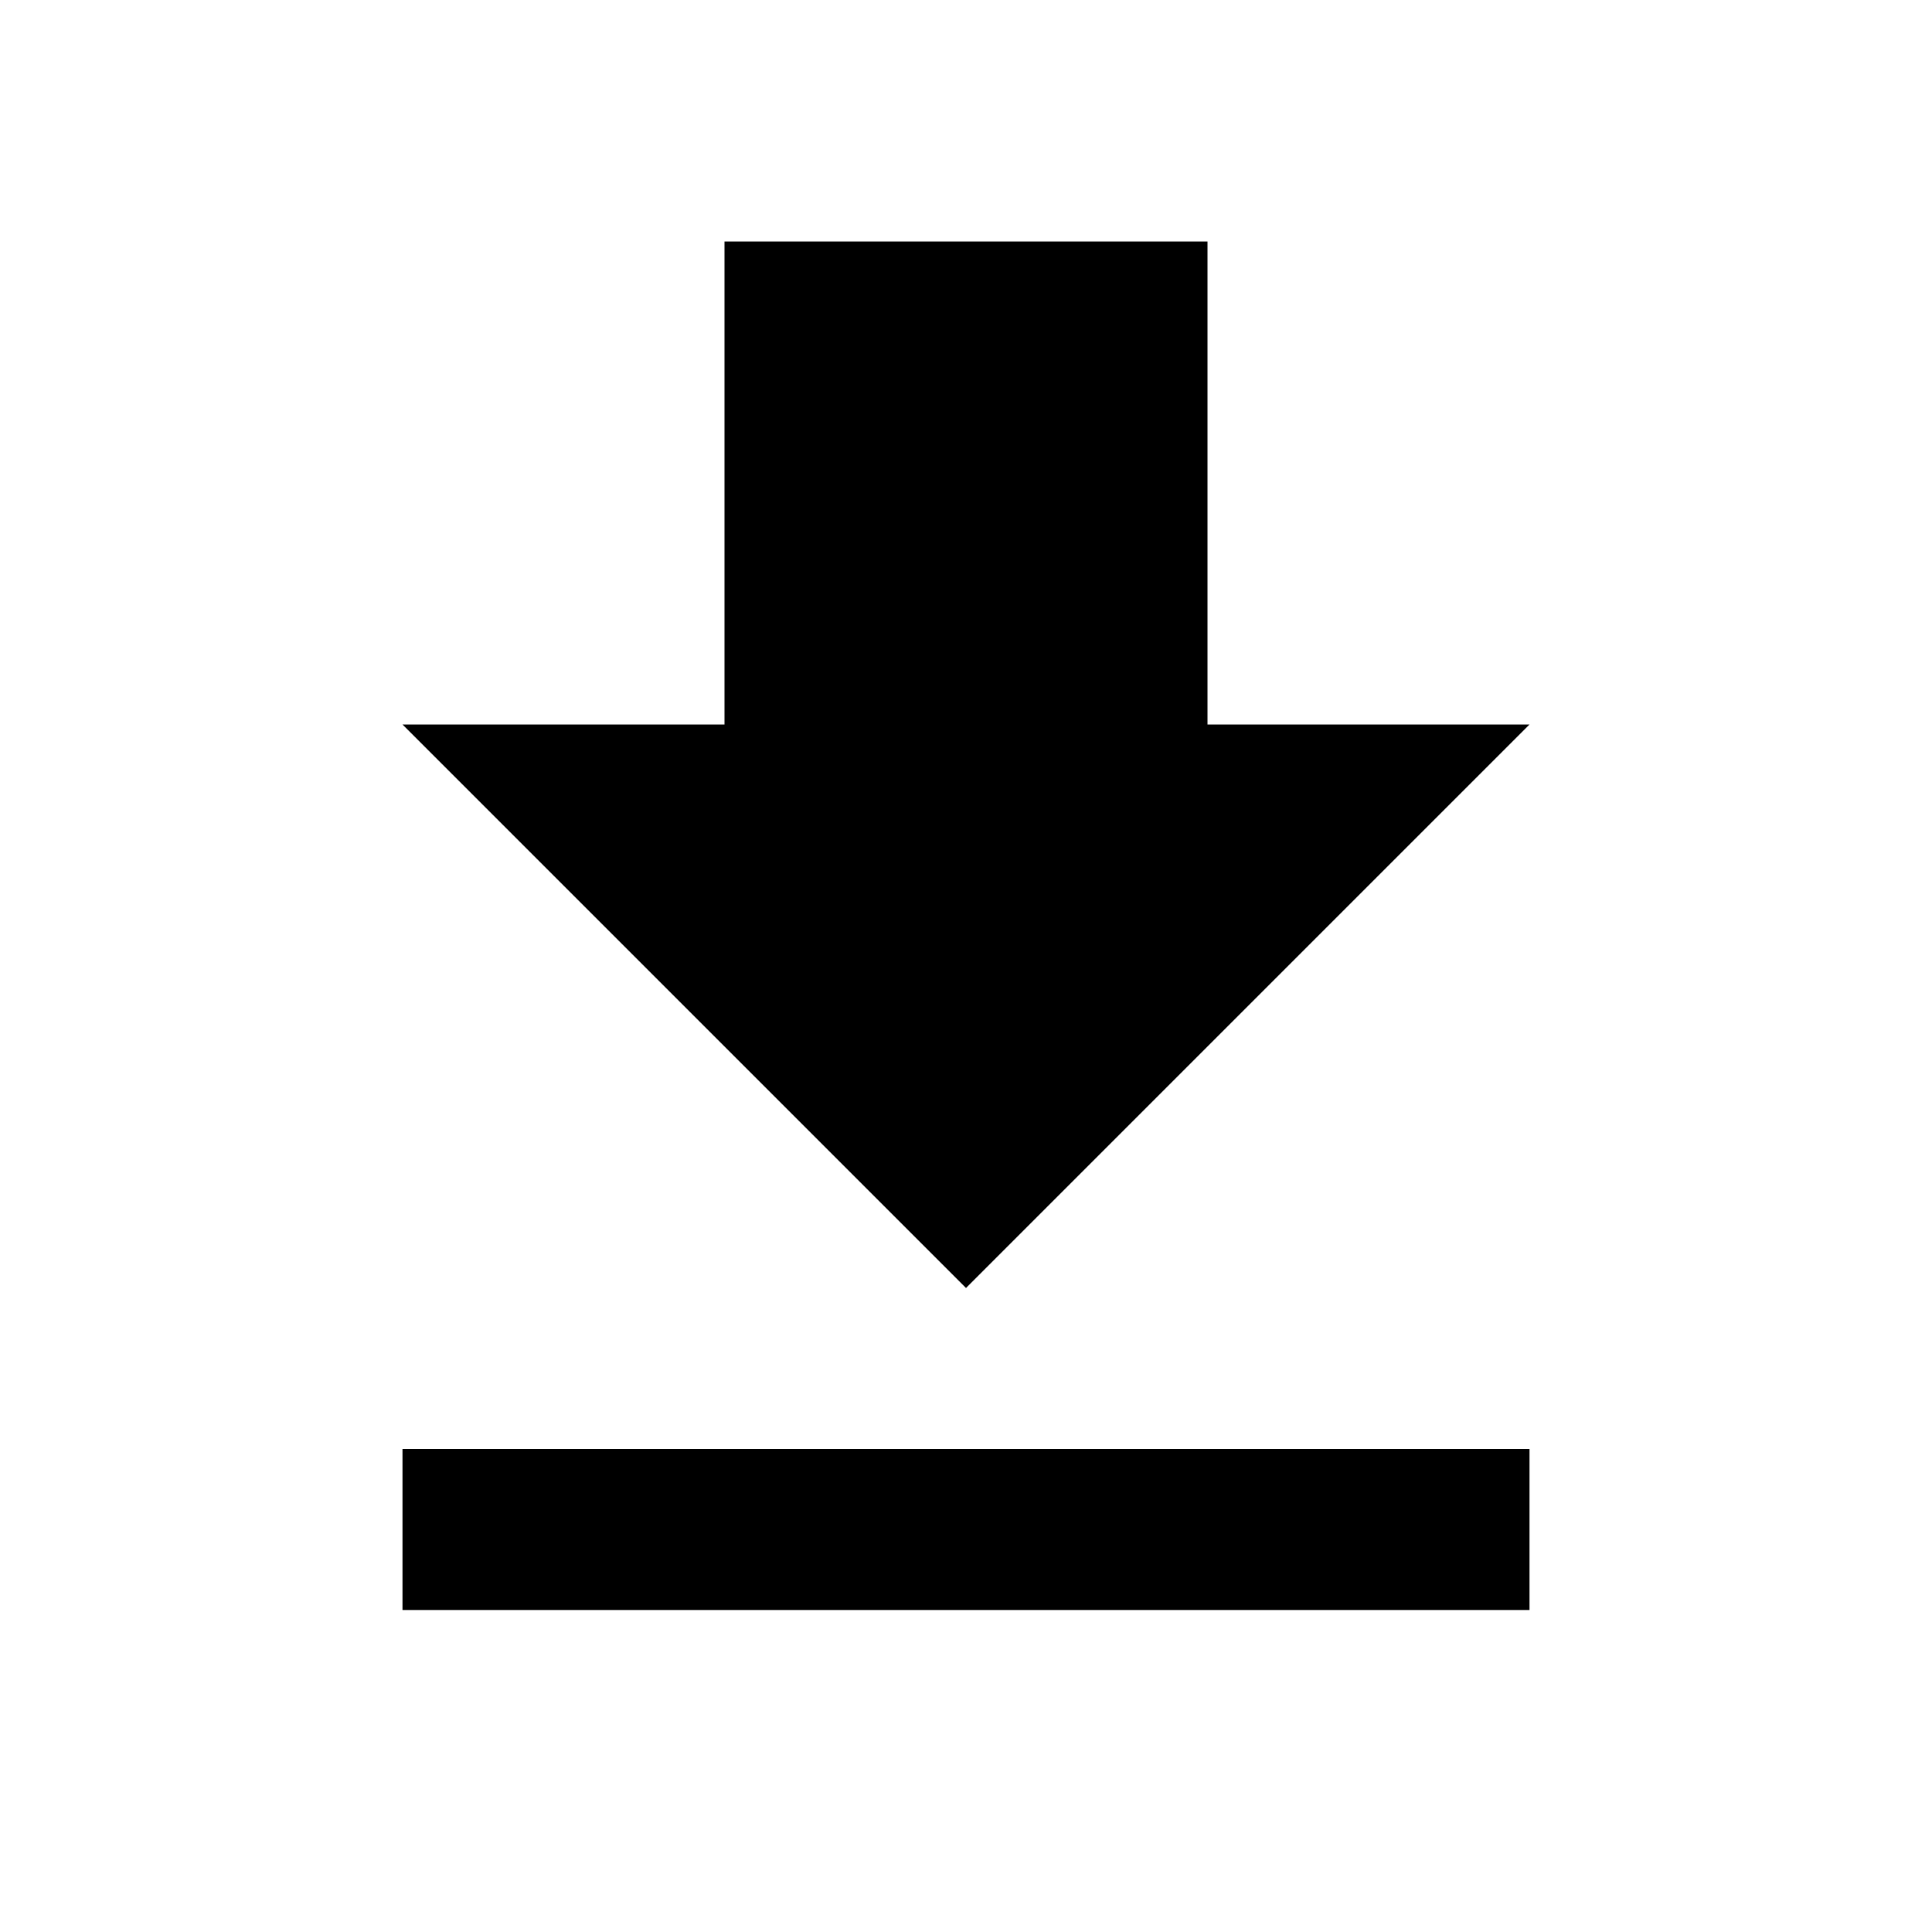
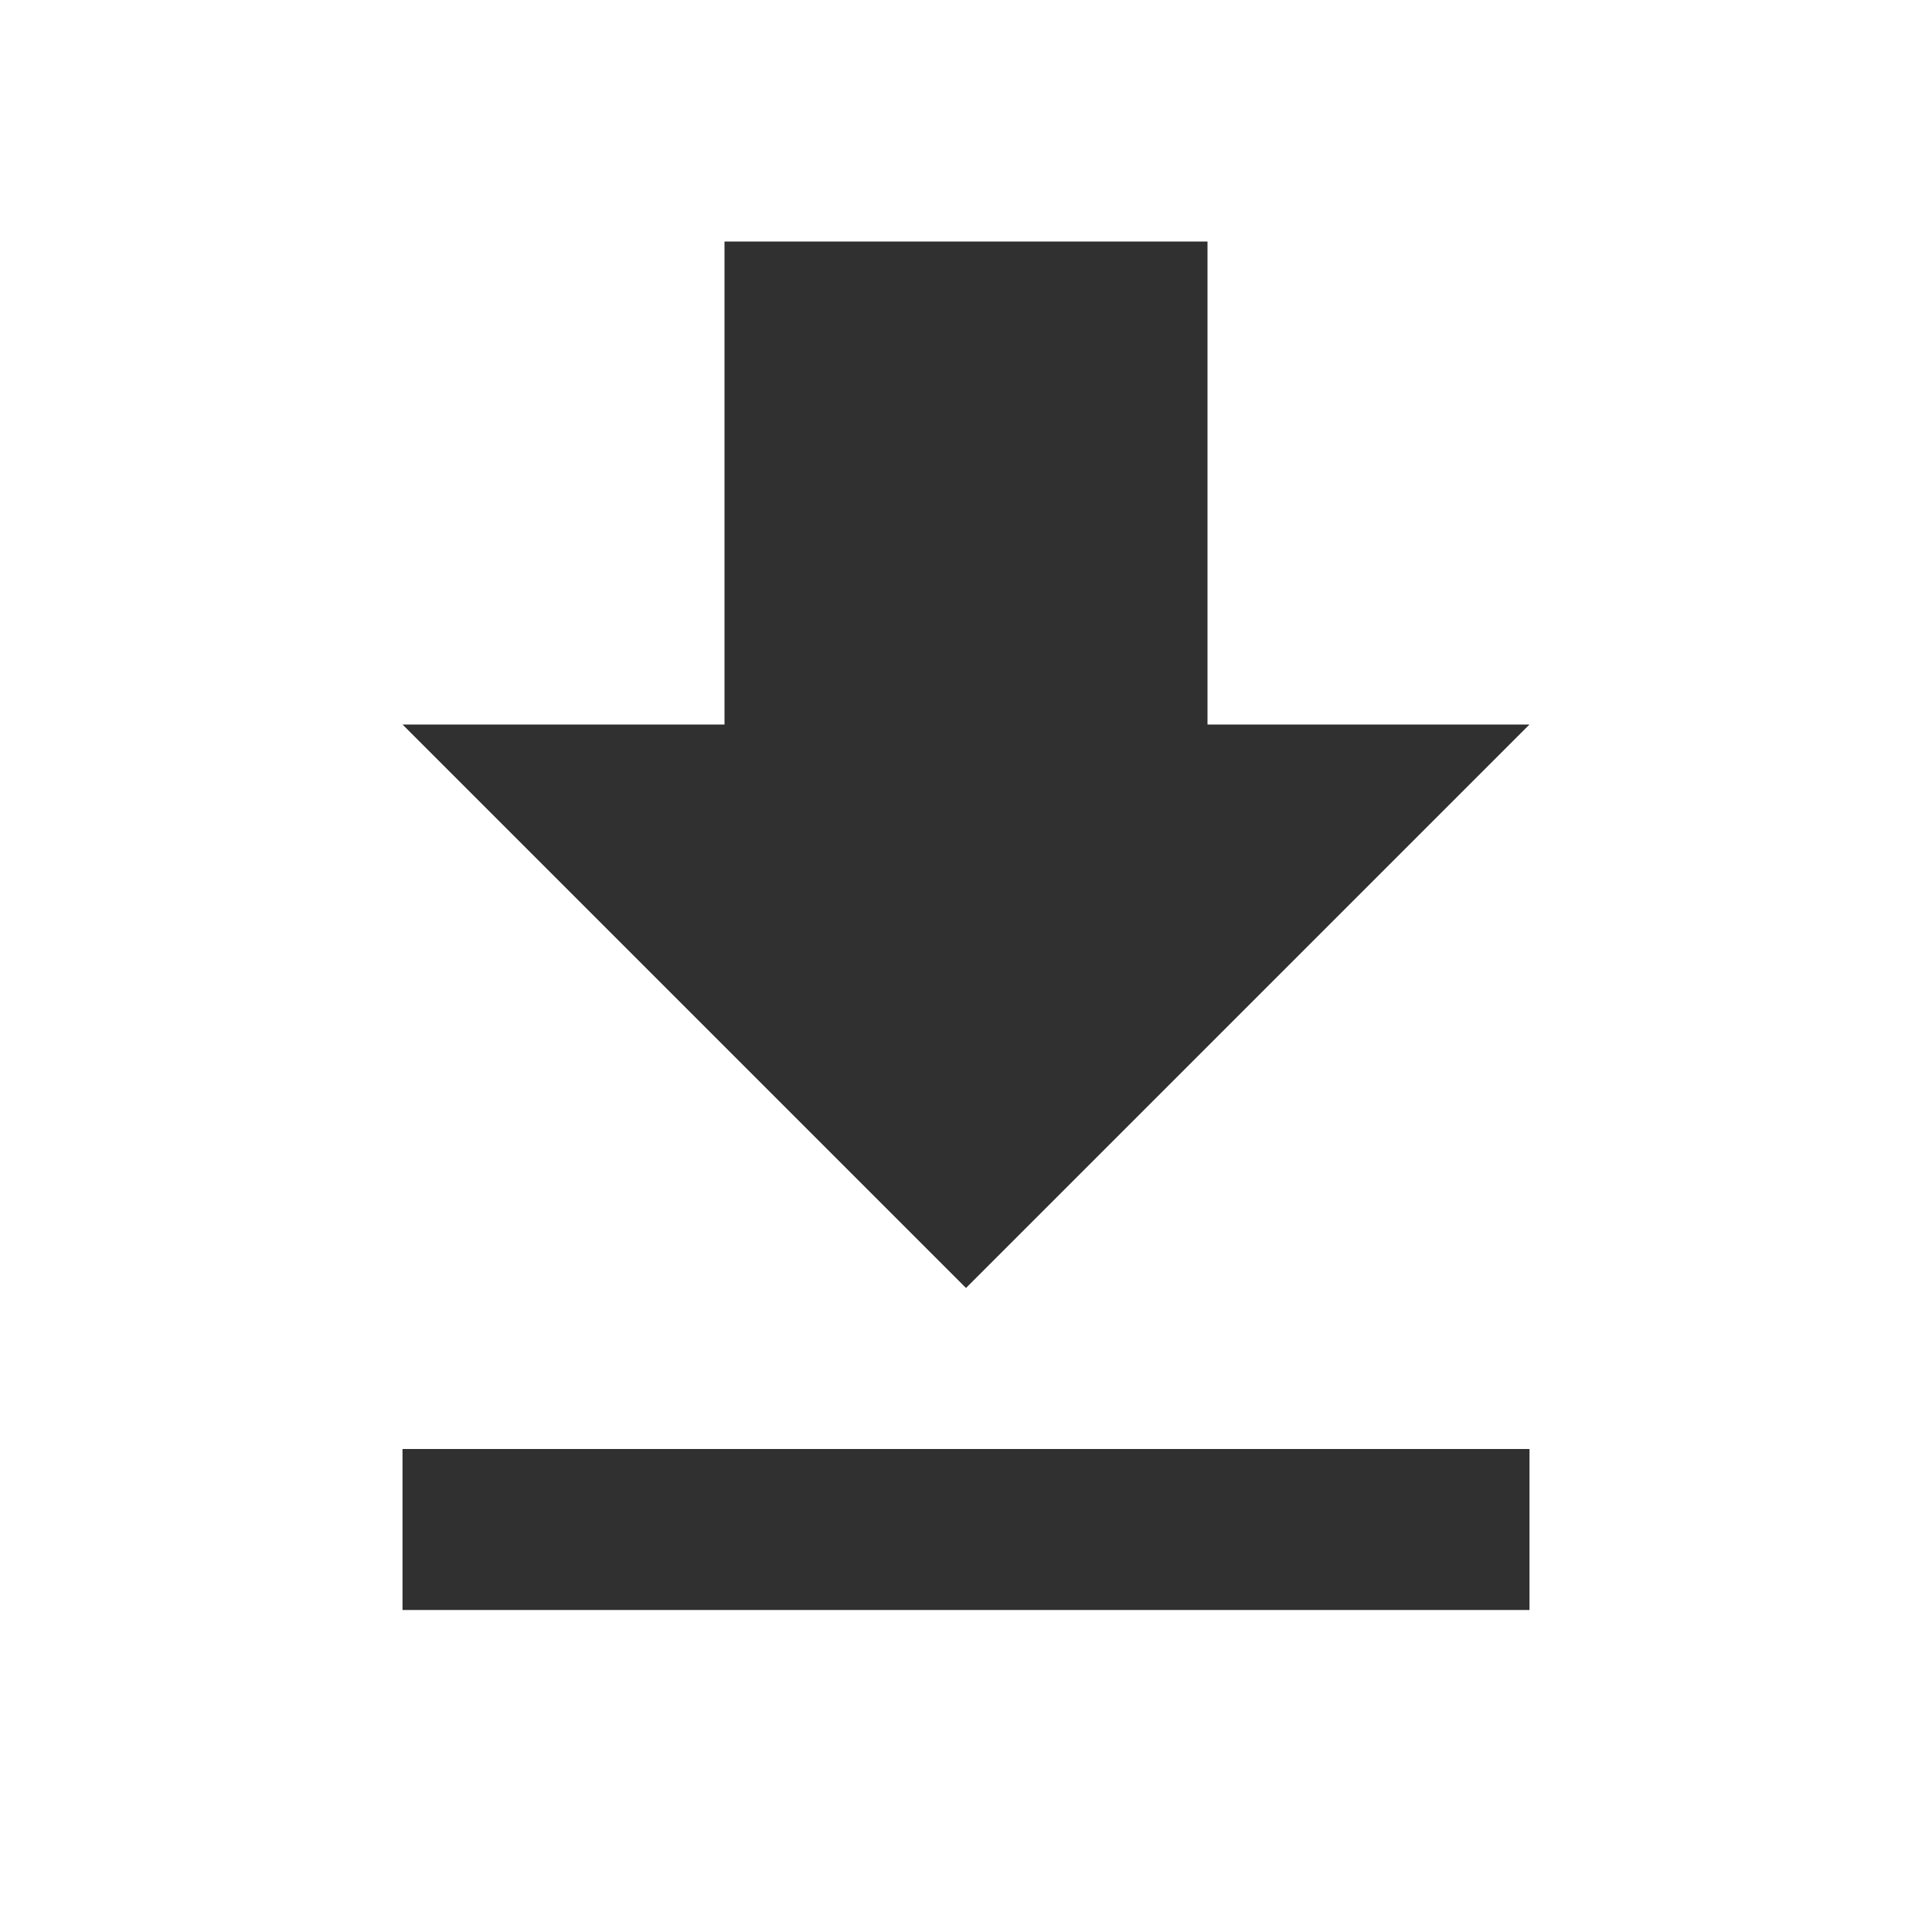
<svg xmlns="http://www.w3.org/2000/svg" height="48px" viewBox="0 0 24 24" width="48px" fill="#000000">
  <path d="M0 0h24v24H0z" fill="none" />
-   <path d="M19 9h-4V3H9v6H5l7 7 7-7zM5 18v2h14v-2H5z" />
+   <path fill="#303030" d="M19 9h-4V3H9v6H5l7 7 7-7zM5 18v2h14v-2H5z" />
</svg>
